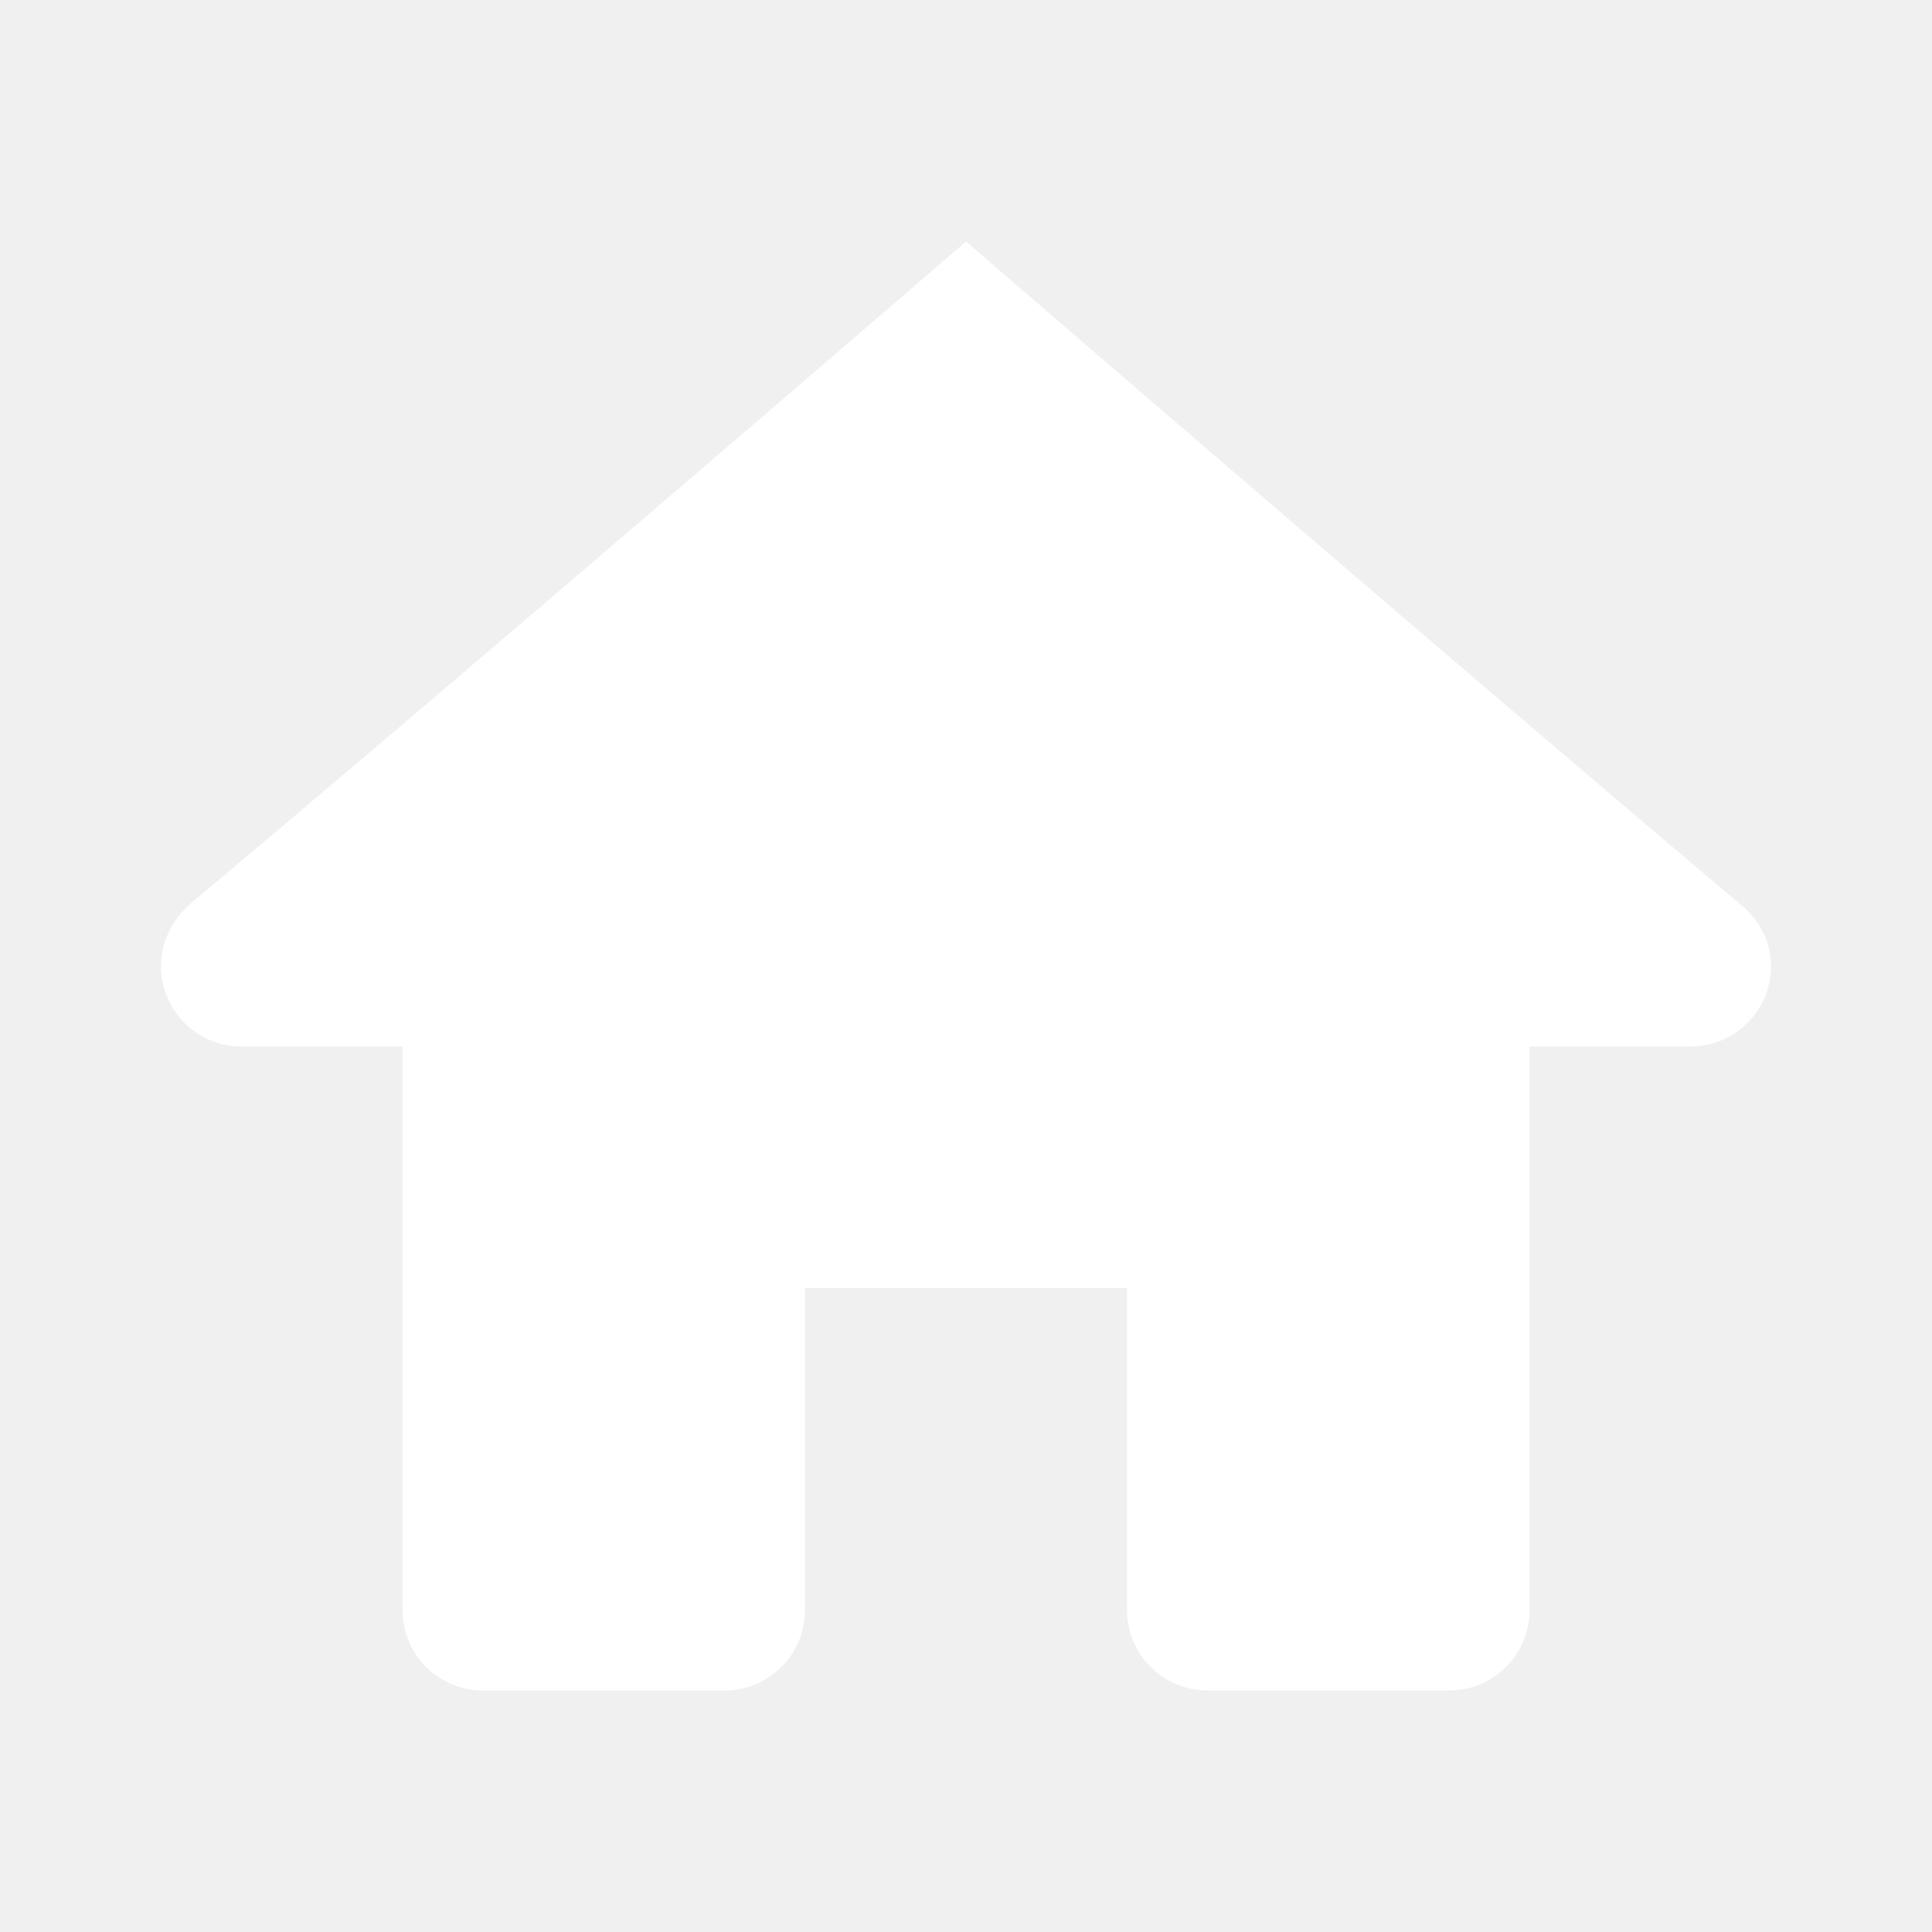
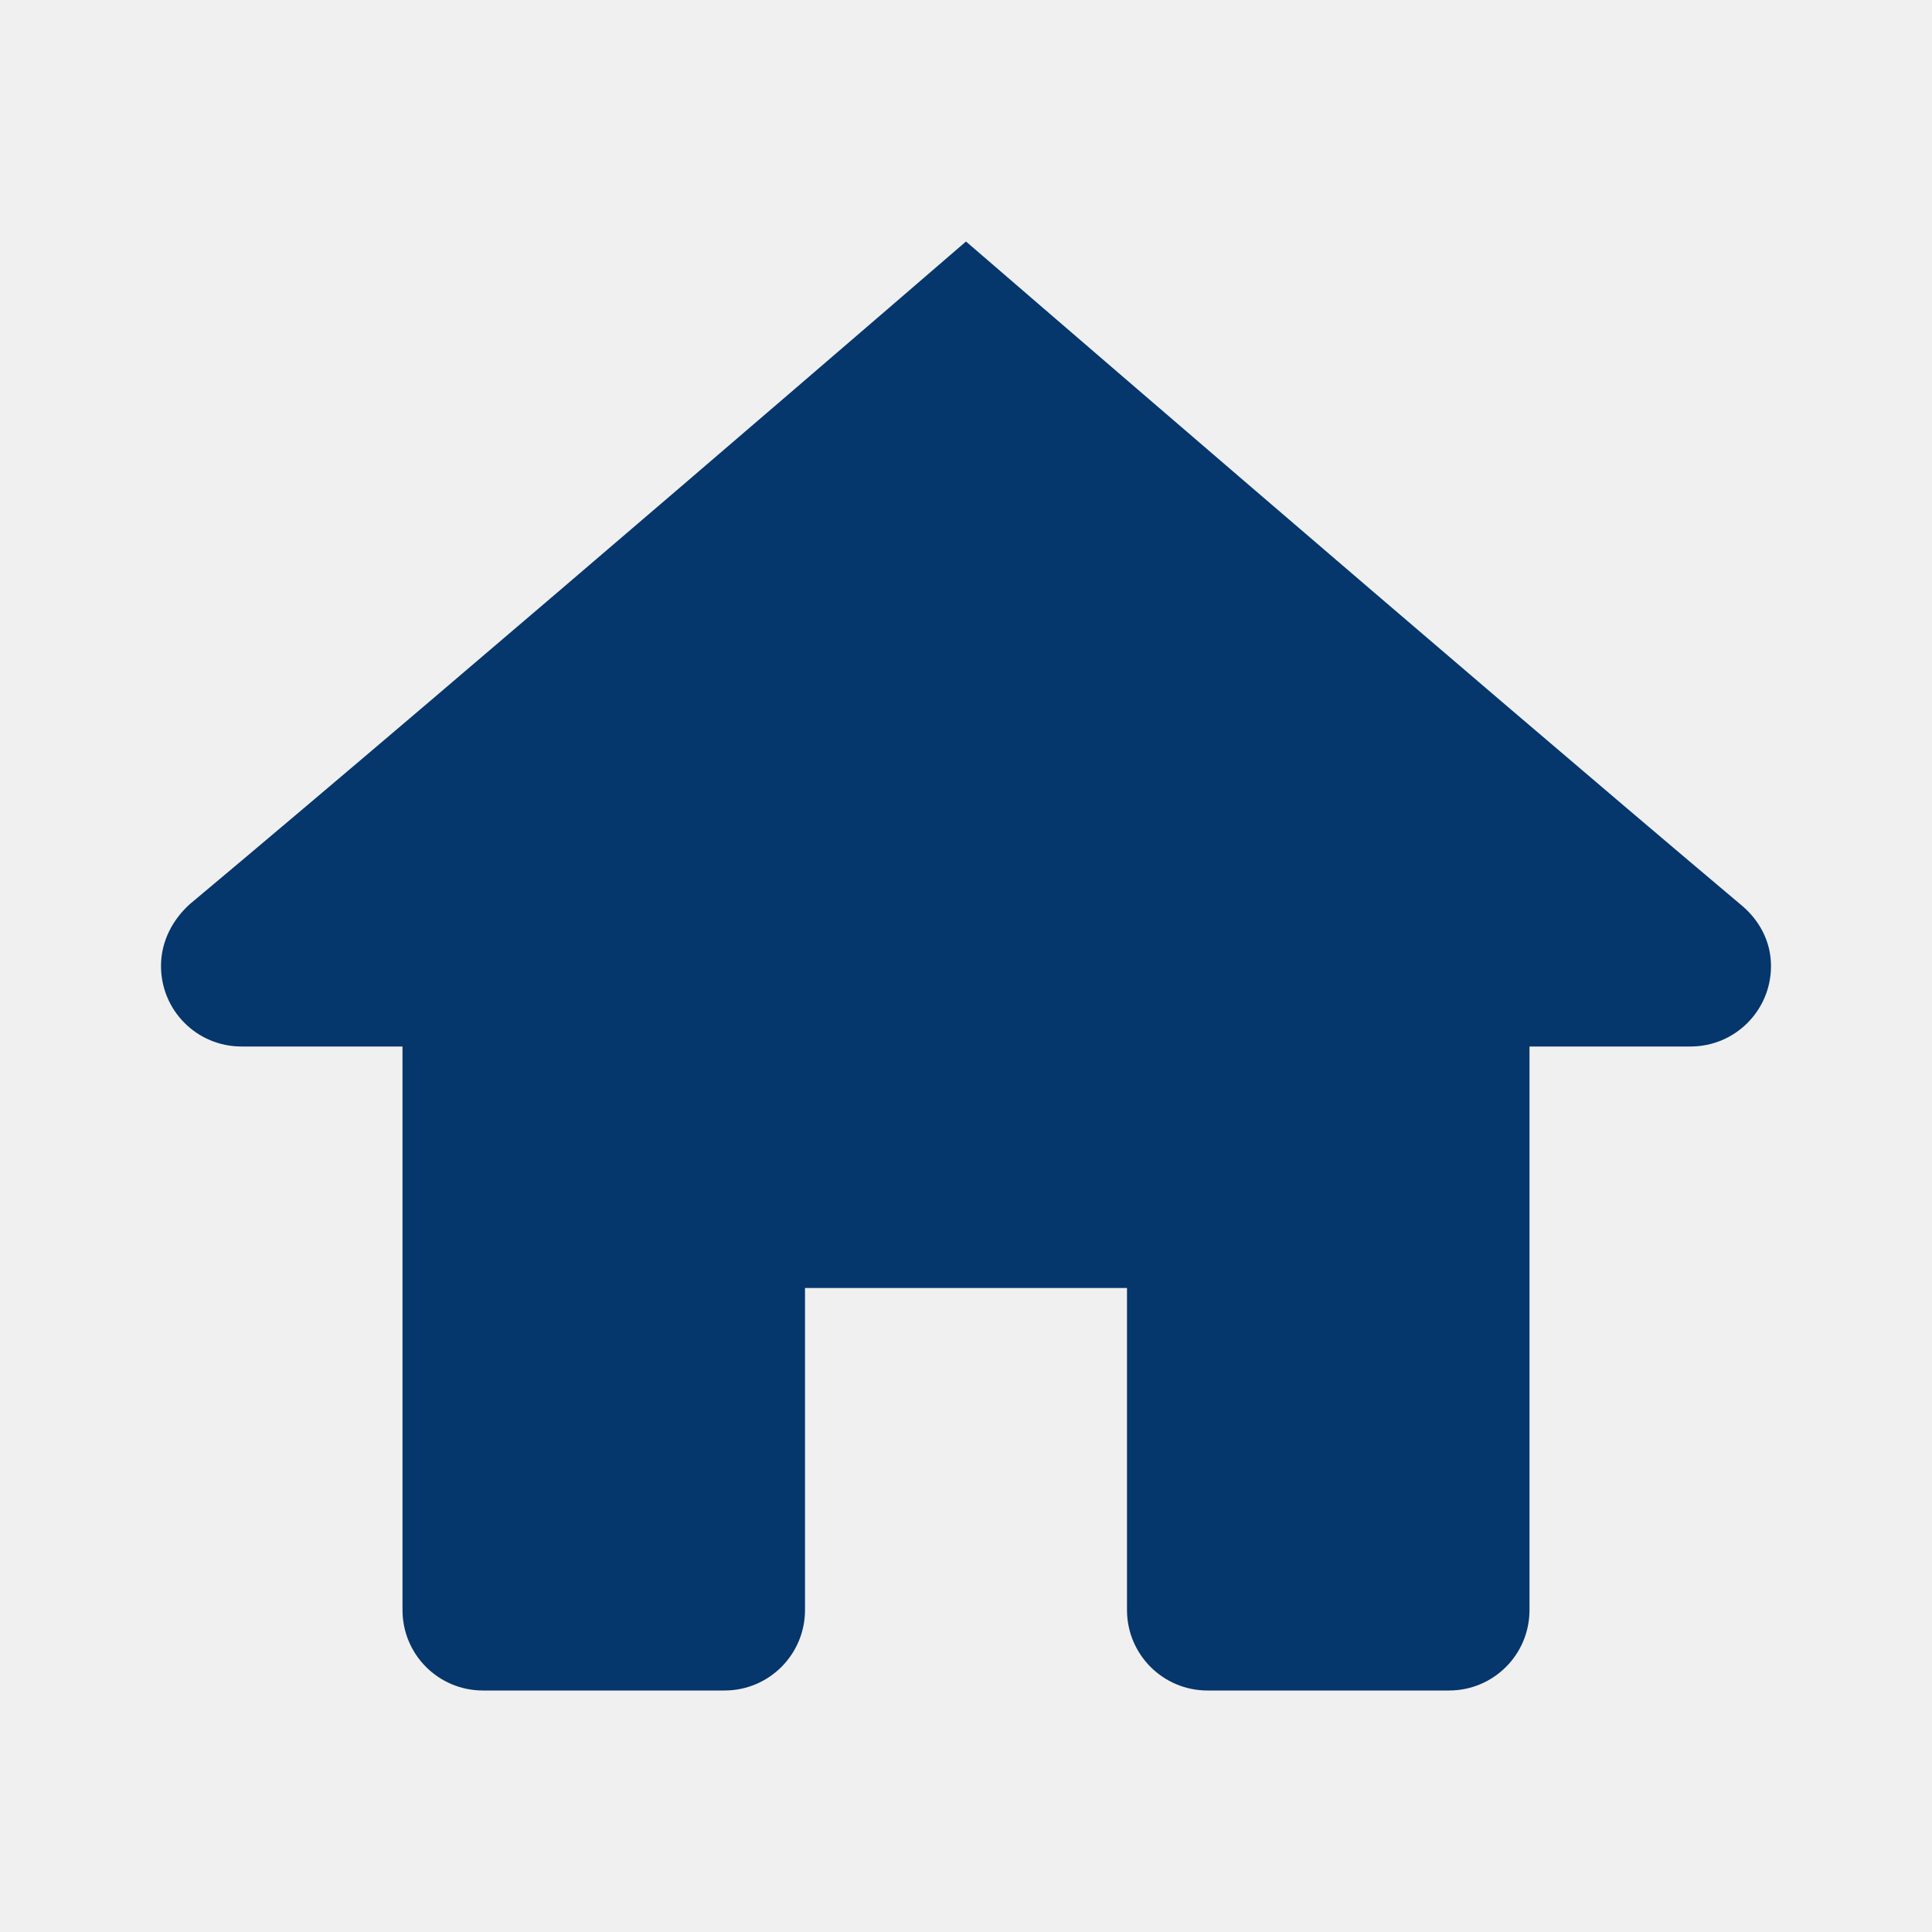
<svg xmlns="http://www.w3.org/2000/svg" width="18" height="18" viewBox="0 0 18 18" fill="none">
-   <path d="M9 2.25C9 2.25 4.361 6.255 1.768 8.424C1.615 8.562 1.5 8.763 1.5 9C1.5 9.415 1.835 9.75 2.25 9.75H3.75V15C3.75 15.415 4.085 15.75 4.5 15.75H6.75C7.165 15.75 7.5 15.414 7.5 15V12H10.5V15C10.5 15.414 10.835 15.75 11.25 15.75H13.5C13.915 15.75 14.25 15.415 14.25 15V9.75H15.75C16.165 9.75 16.5 9.415 16.5 9C16.5 8.763 16.384 8.562 16.213 8.424C13.638 6.255 9 2.25 9 2.25Z" fill="white" />
+   <path d="M9 2.25C9 2.25 4.361 6.255 1.768 8.424C1.615 8.562 1.5 8.763 1.5 9C1.5 9.415 1.835 9.75 2.25 9.75H3.75V15C3.75 15.415 4.085 15.75 4.5 15.75H6.75C7.165 15.75 7.5 15.414 7.5 15V12H10.5V15C10.5 15.414 10.835 15.75 11.25 15.75H13.5C13.915 15.75 14.25 15.415 14.25 15V9.75H15.75C16.165 9.75 16.5 9.415 16.5 9C16.5 8.763 16.384 8.562 16.213 8.424C13.638 6.255 9 2.25 9 2.25Z" fill="#05366C" />
</svg>
